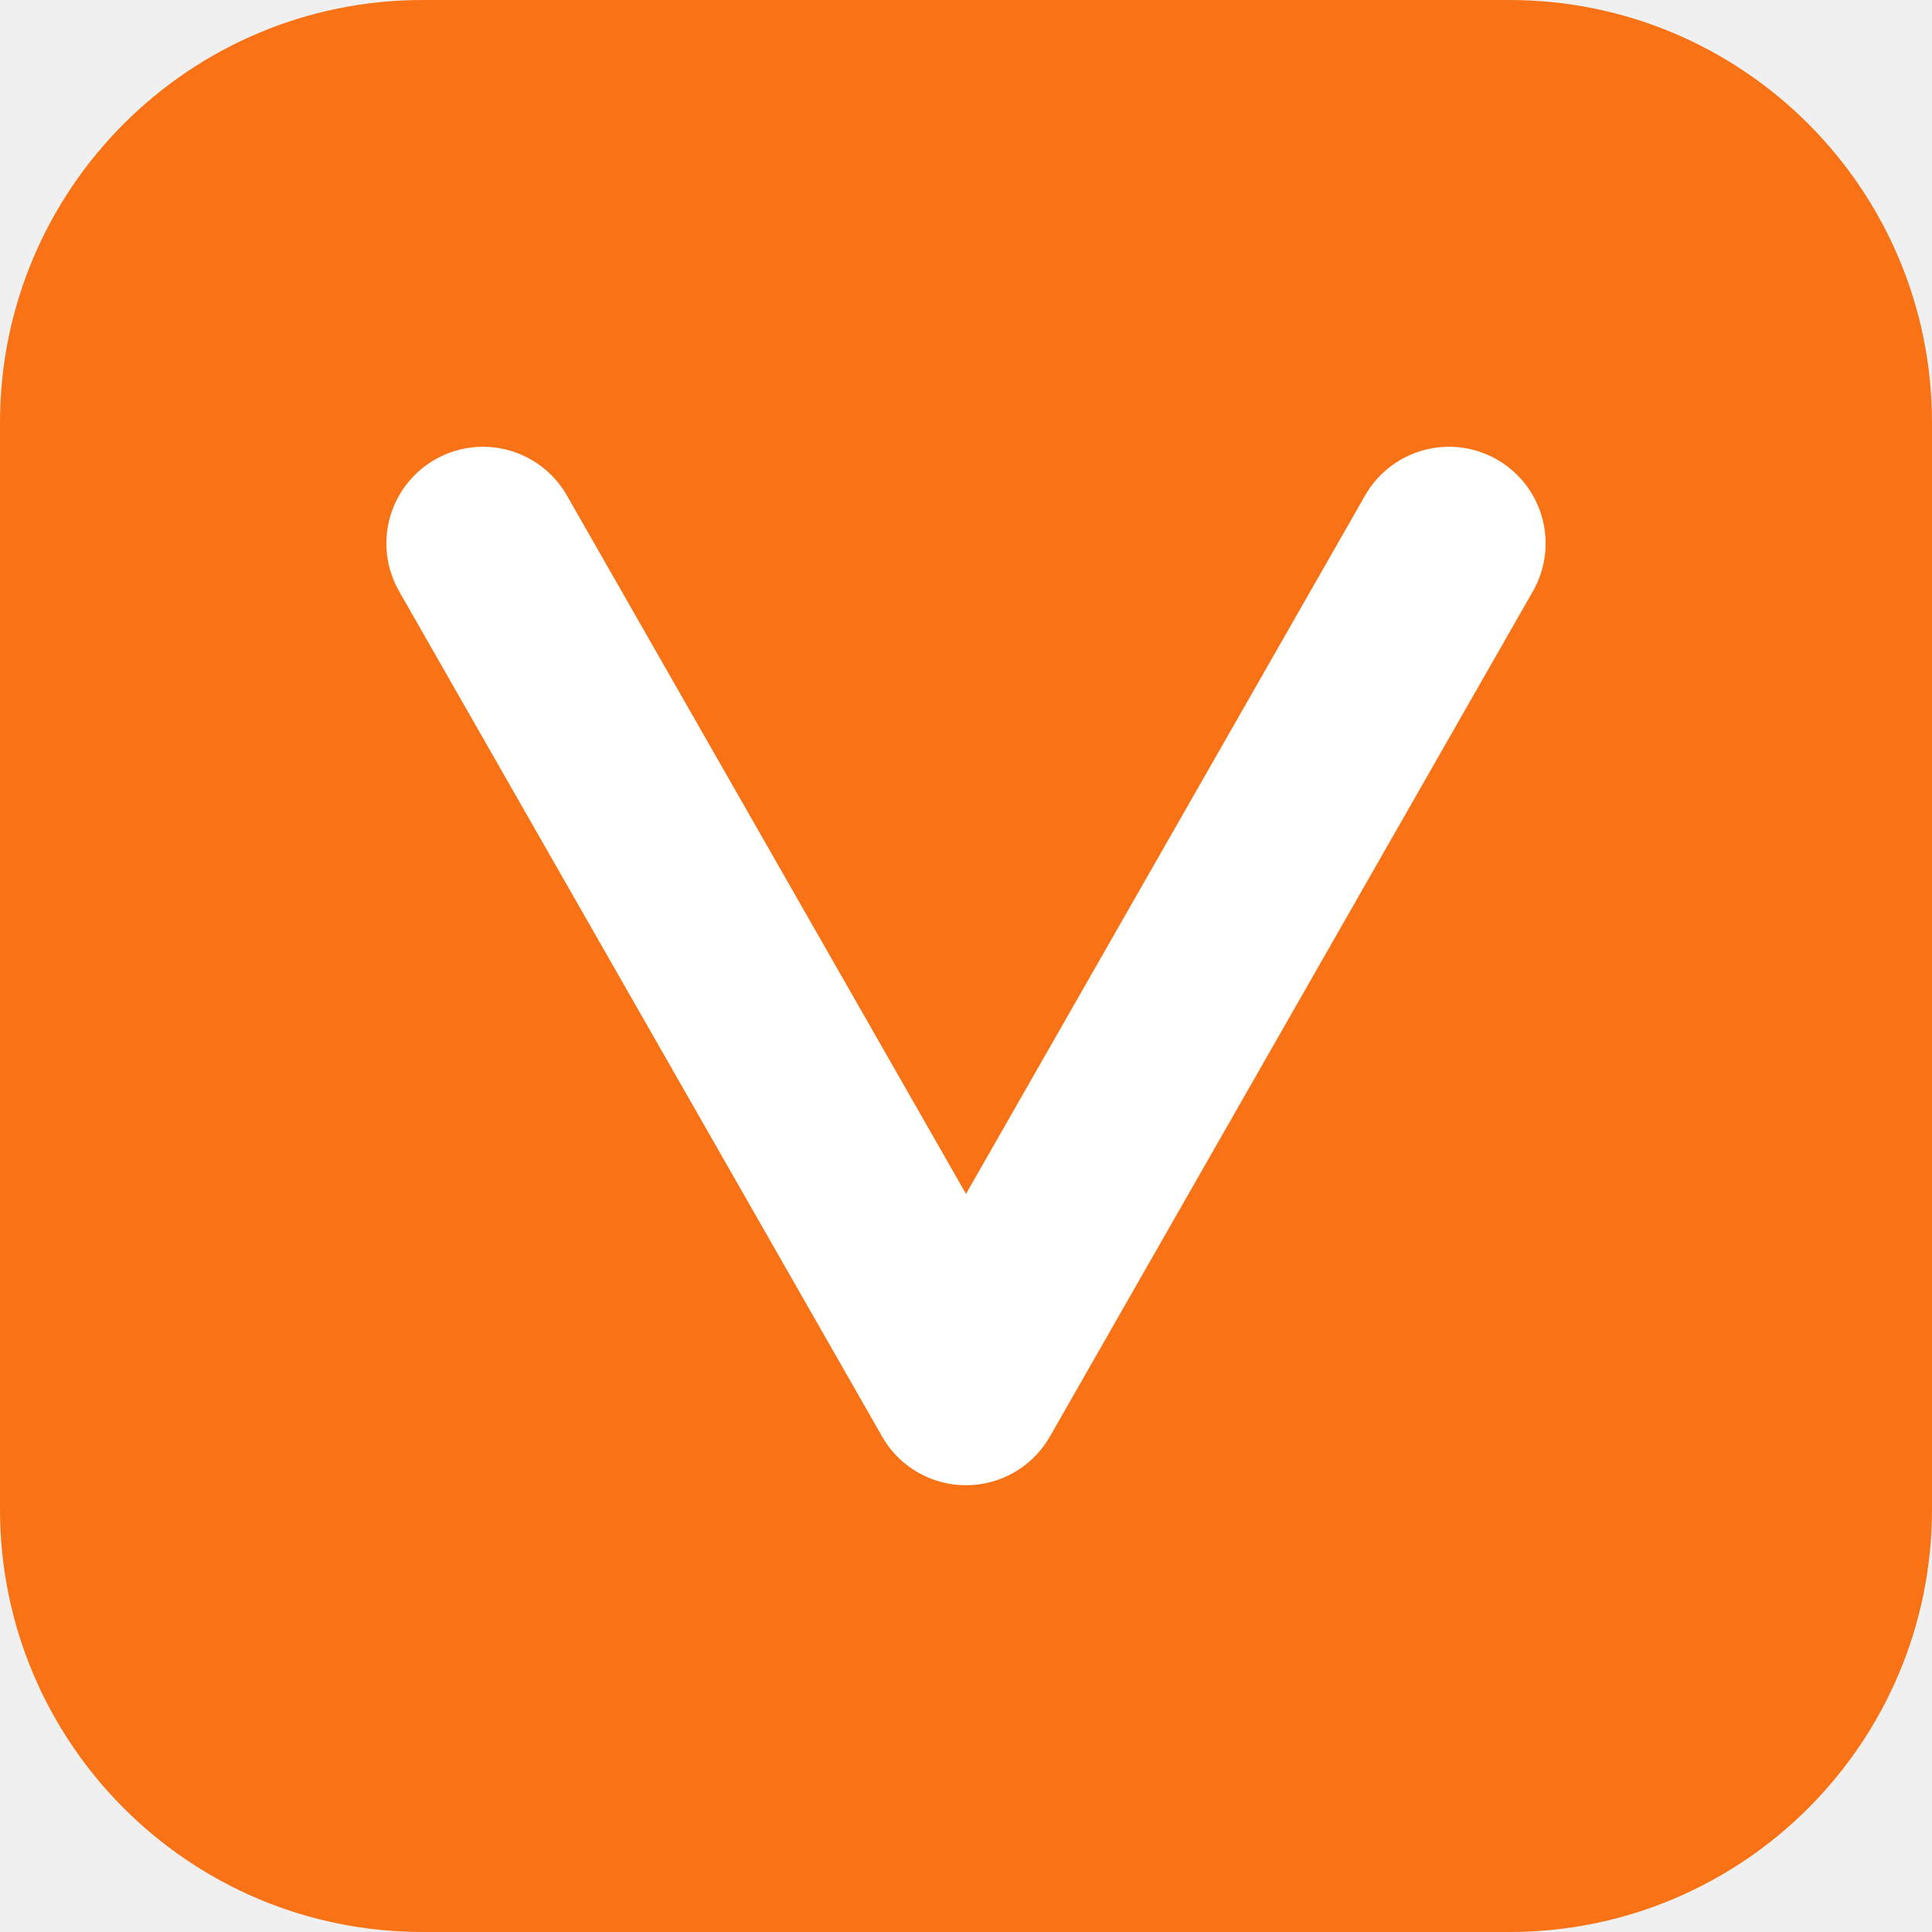
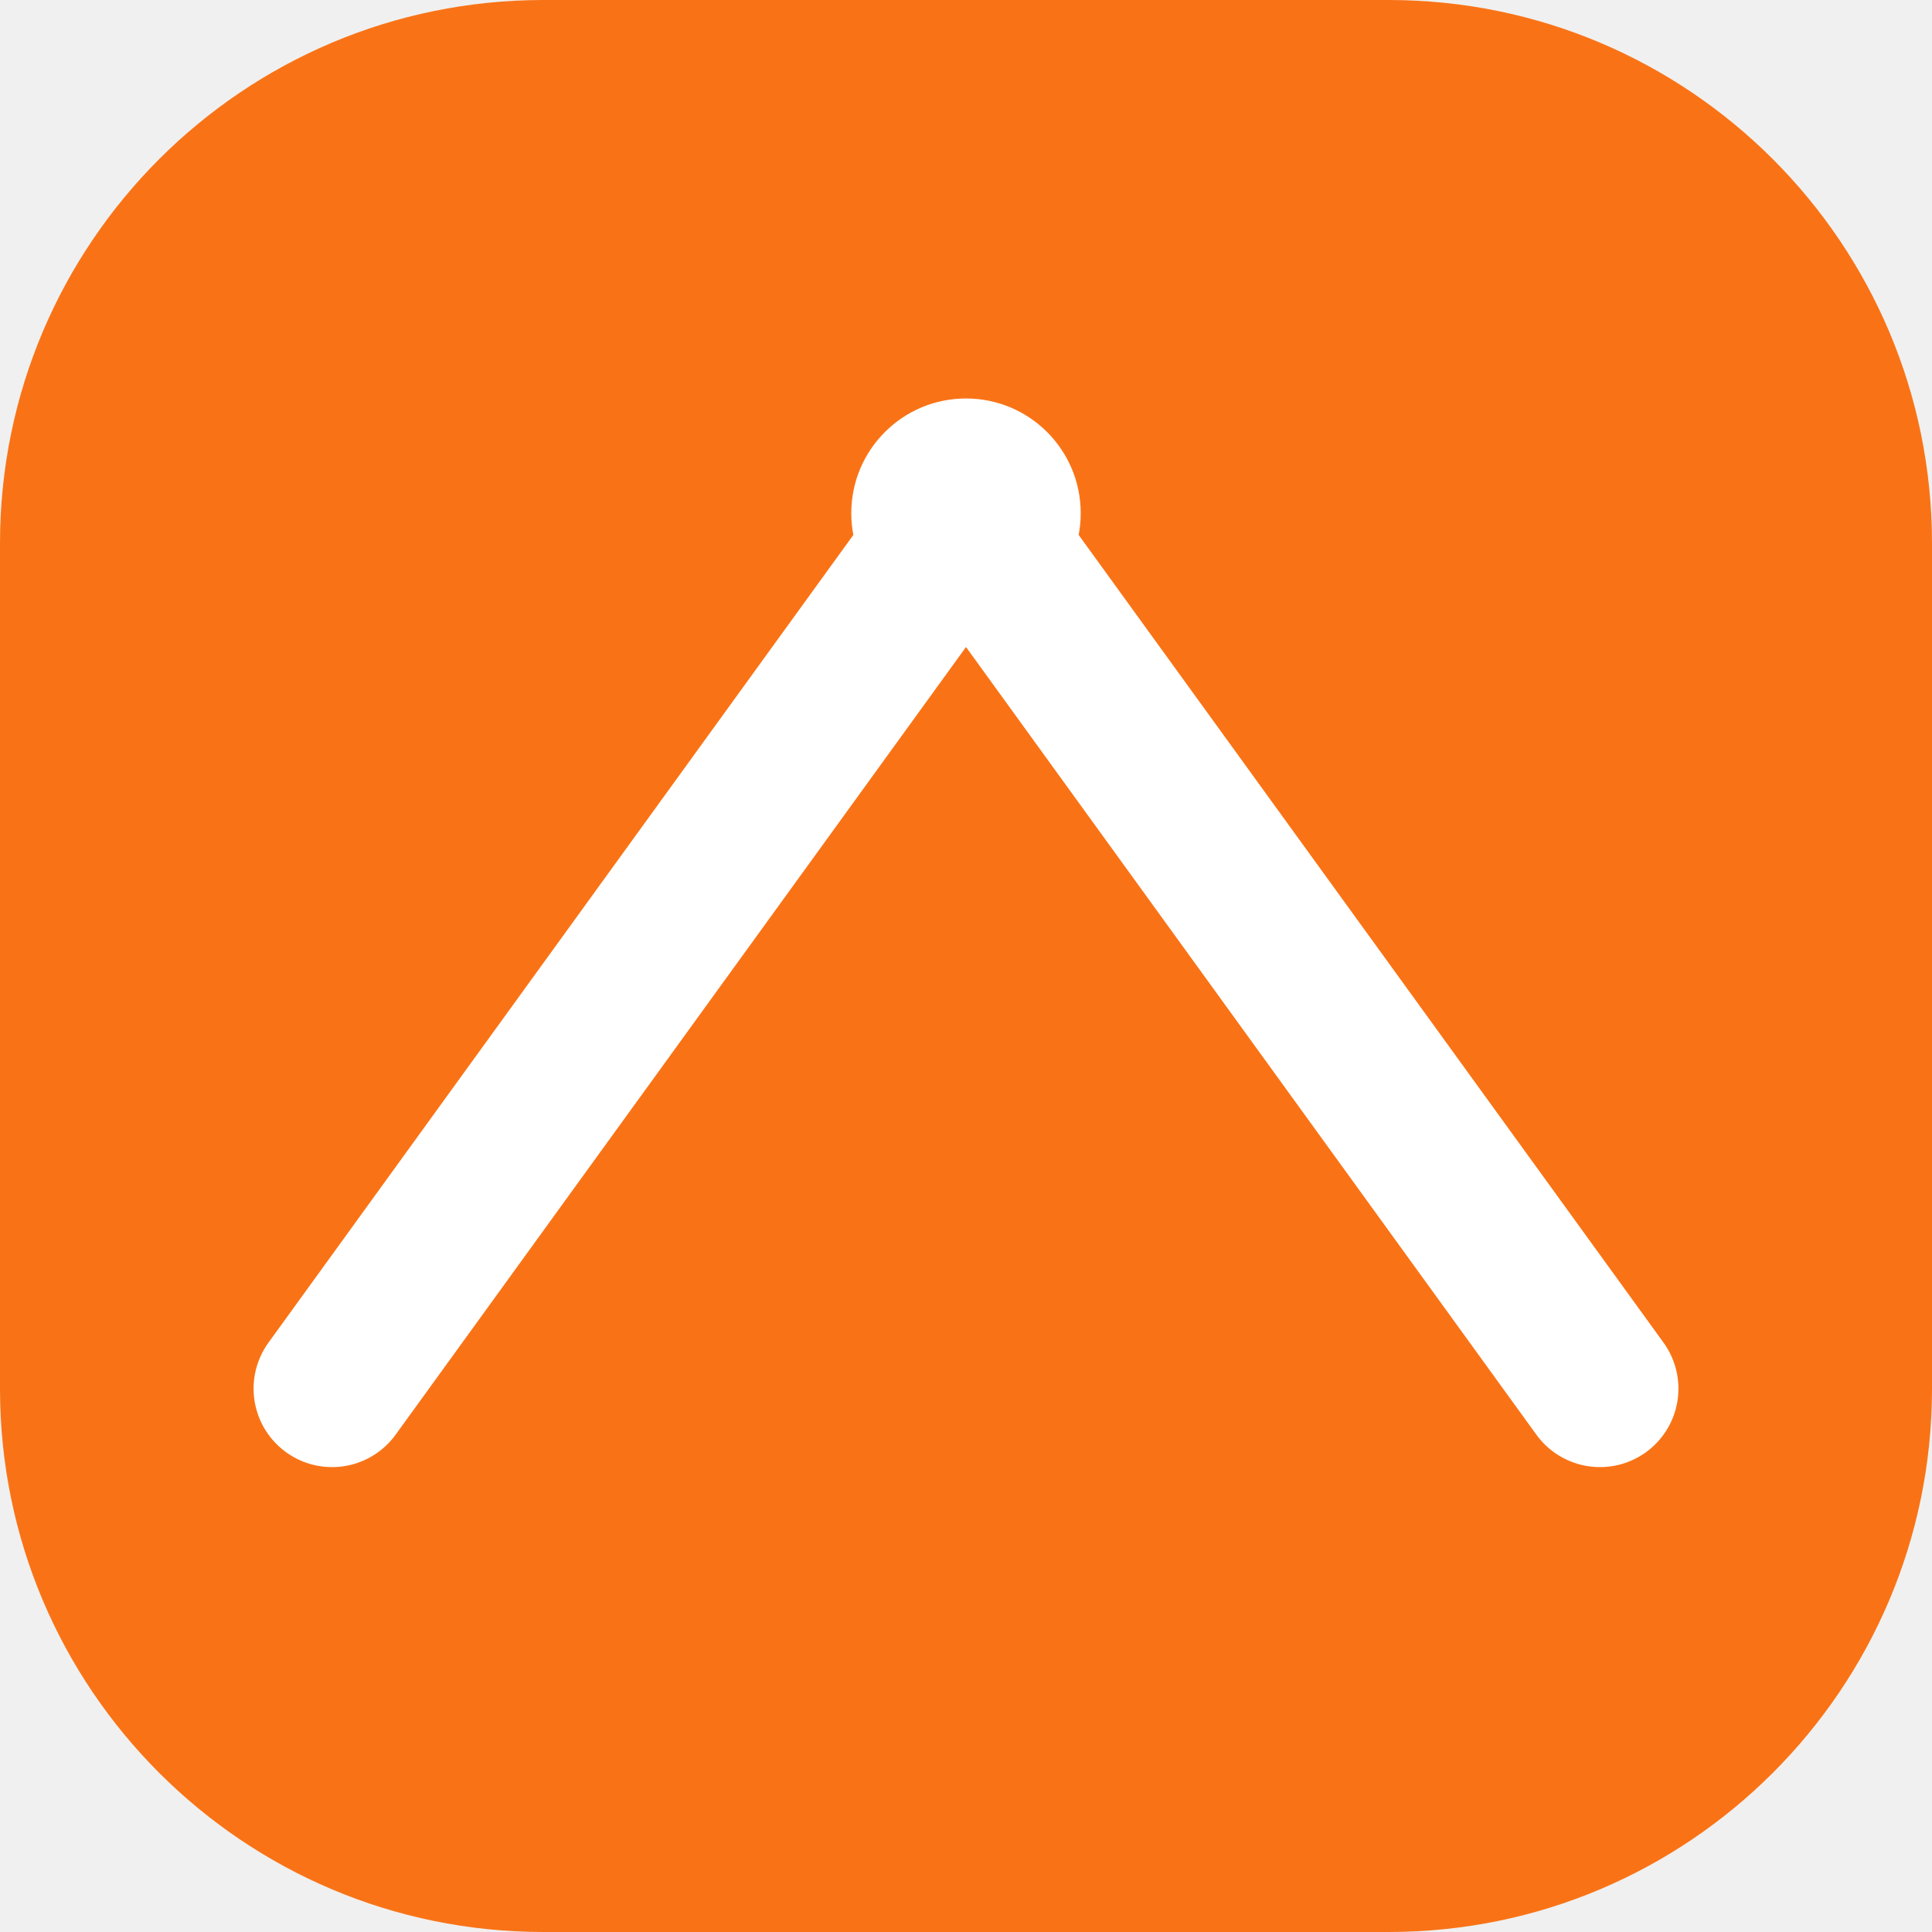
<svg xmlns="http://www.w3.org/2000/svg" viewBox="0 0 32 32">
-   <rect width="32" height="32" rx="7" fill="#F97316" />
-   <path d="M8 9 L16 23 L24 9" fill="none" stroke="#ffffff" stroke-width="3.2" stroke-linecap="round" stroke-linejoin="round" />
+   <rect width="32" height="32" rx="9" fill="#F97316" />
+   <path d="M5.5 23 L16 8.5 L26.5 23" fill="none" stroke="#ffffff" stroke-width="2.6" stroke-linecap="round" stroke-linejoin="round" />
+   <circle cx="16" cy="8.5" r="1.9" fill="#ffffff" />
</svg>
